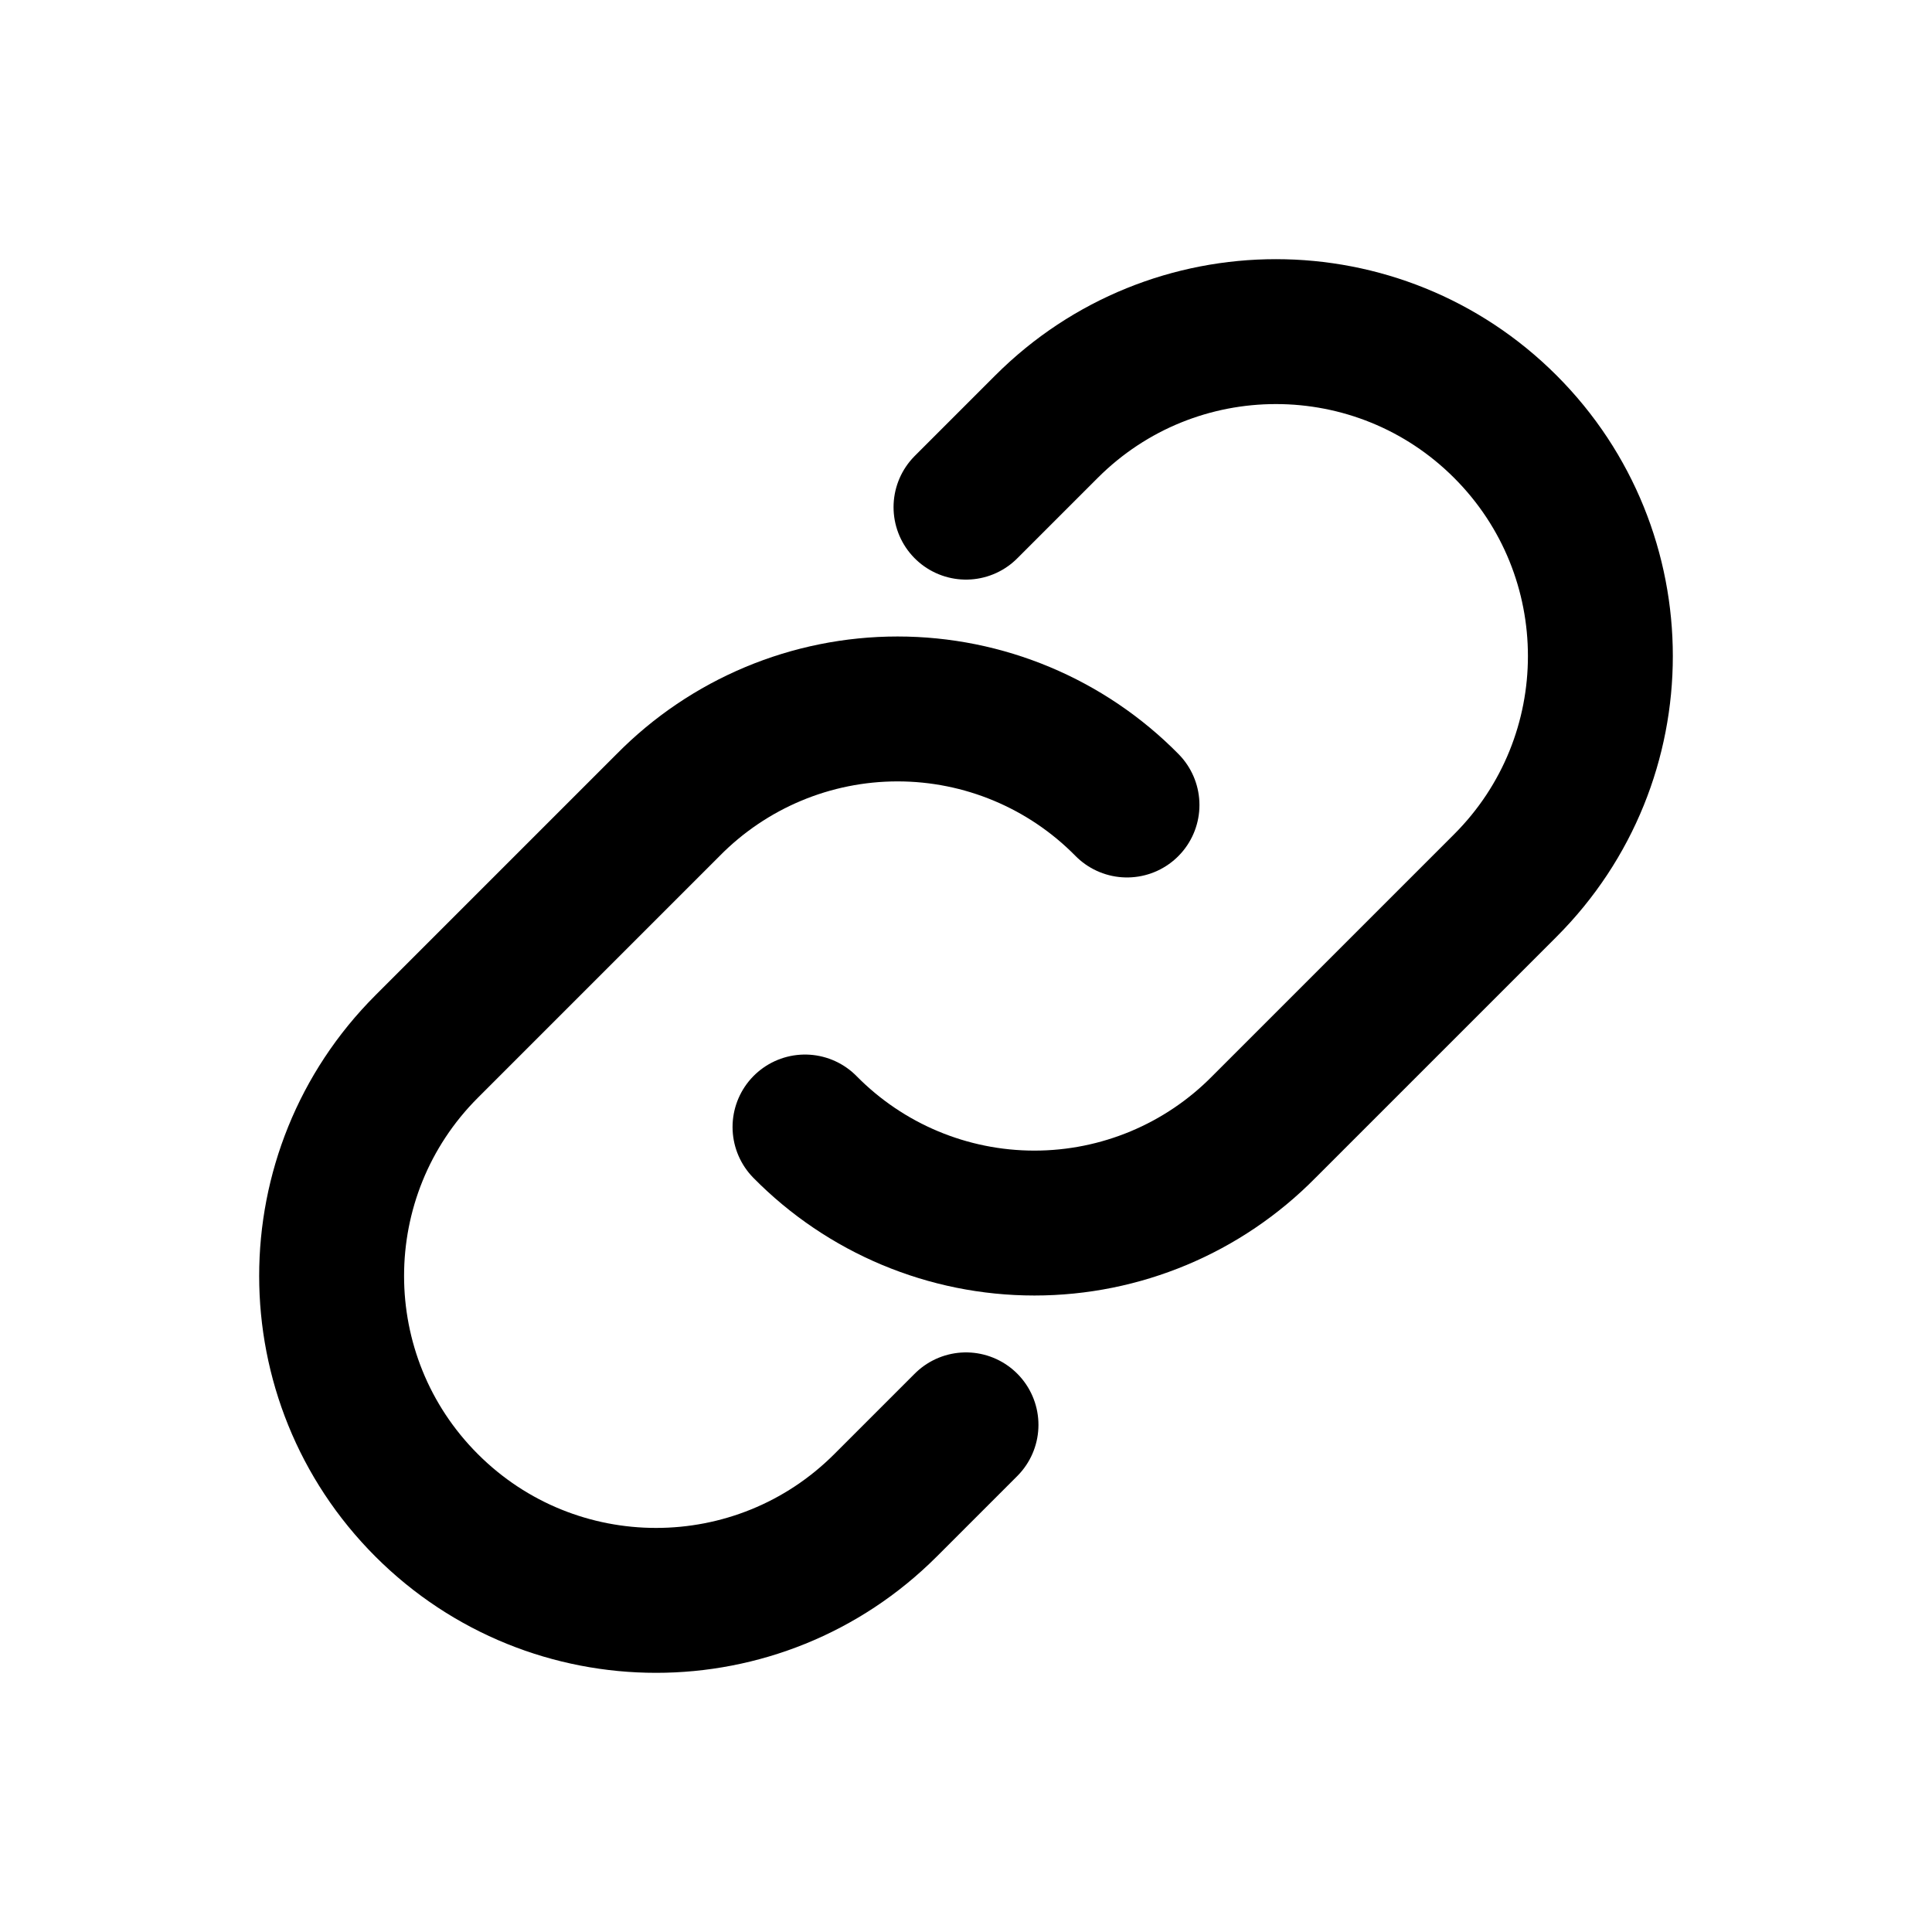
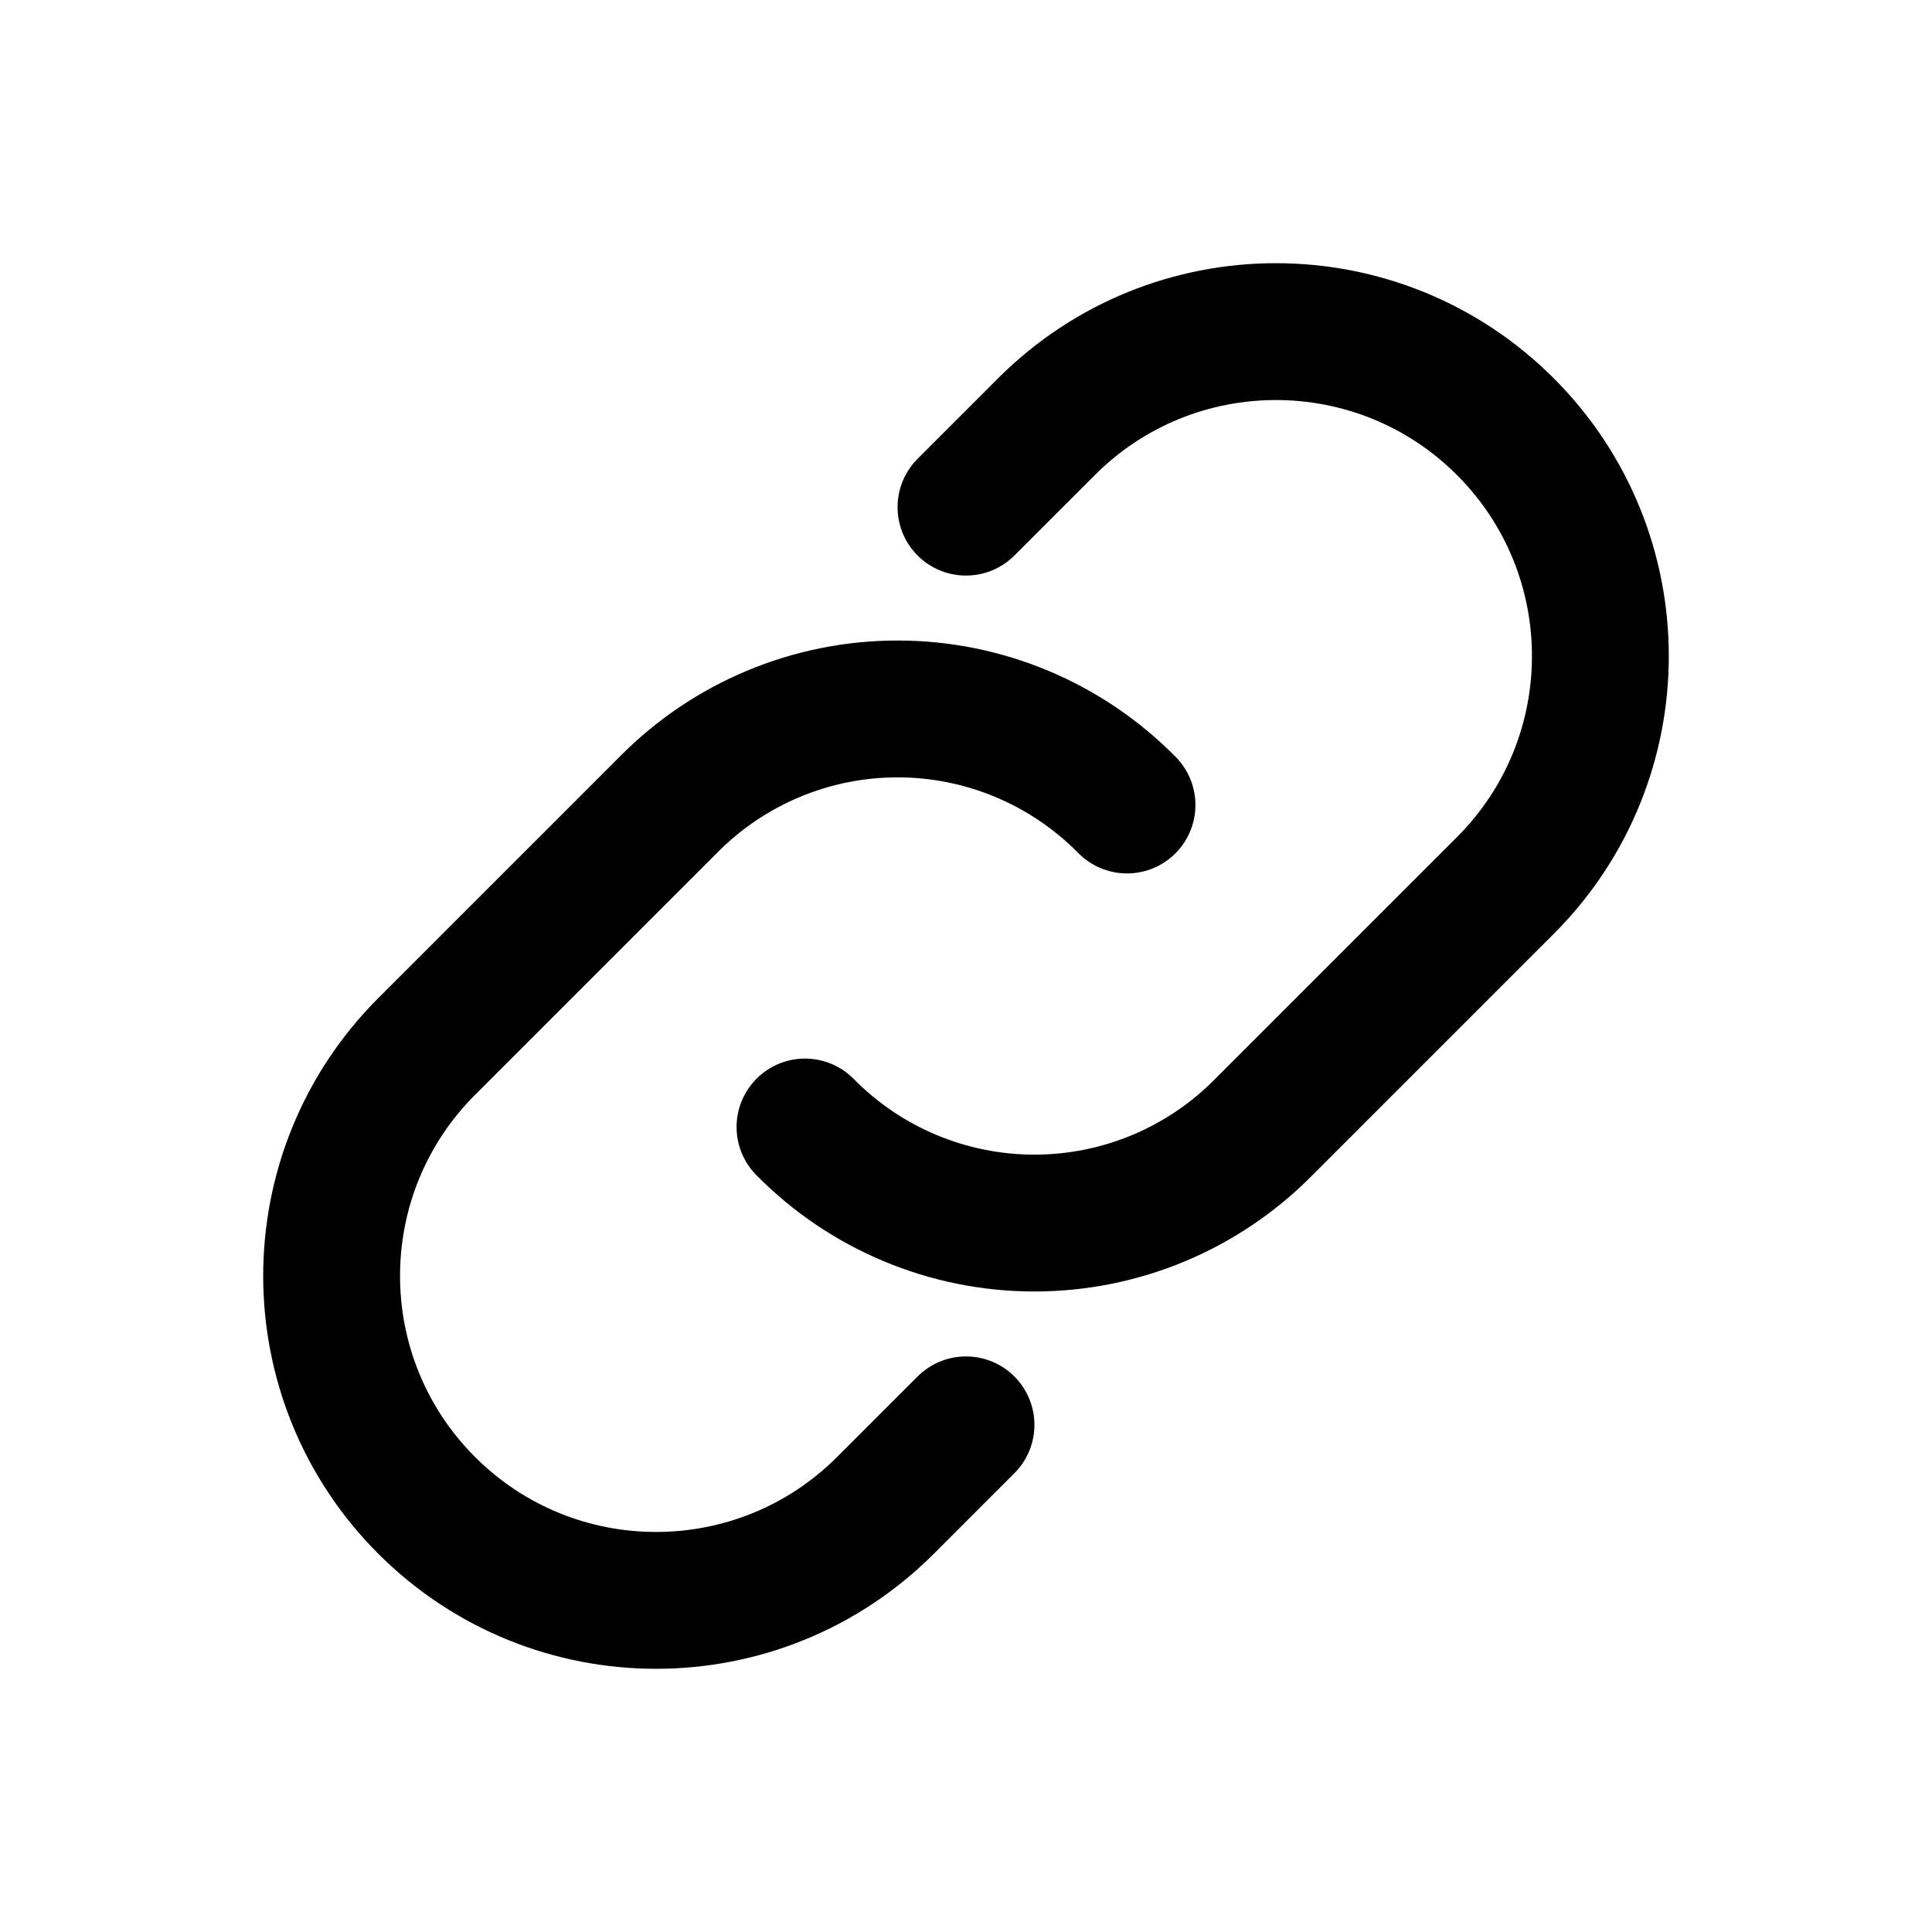
- <svg xmlns="http://www.w3.org/2000/svg" viewBox="0 0 24 24" fill="none" stroke="currentColor" stroke-width="1.8" stroke-linecap="round" stroke-linejoin="round">
+ <svg xmlns="http://www.w3.org/2000/svg" viewBox="0 0 24 24" fill="none" stroke="currentColor" stroke-width="1.7" stroke-linecap="round" stroke-linejoin="round">
  <path d="M10 14a4 4 0 0 0 5.7 0l3-3a4 4 0 0 0-5.7-5.7l-1 1" />
  <path d="M14 10a4 4 0 0 0-5.7 0l-3 3a4 4 0 0 0 5.7 5.7l1-1" />
</svg>
